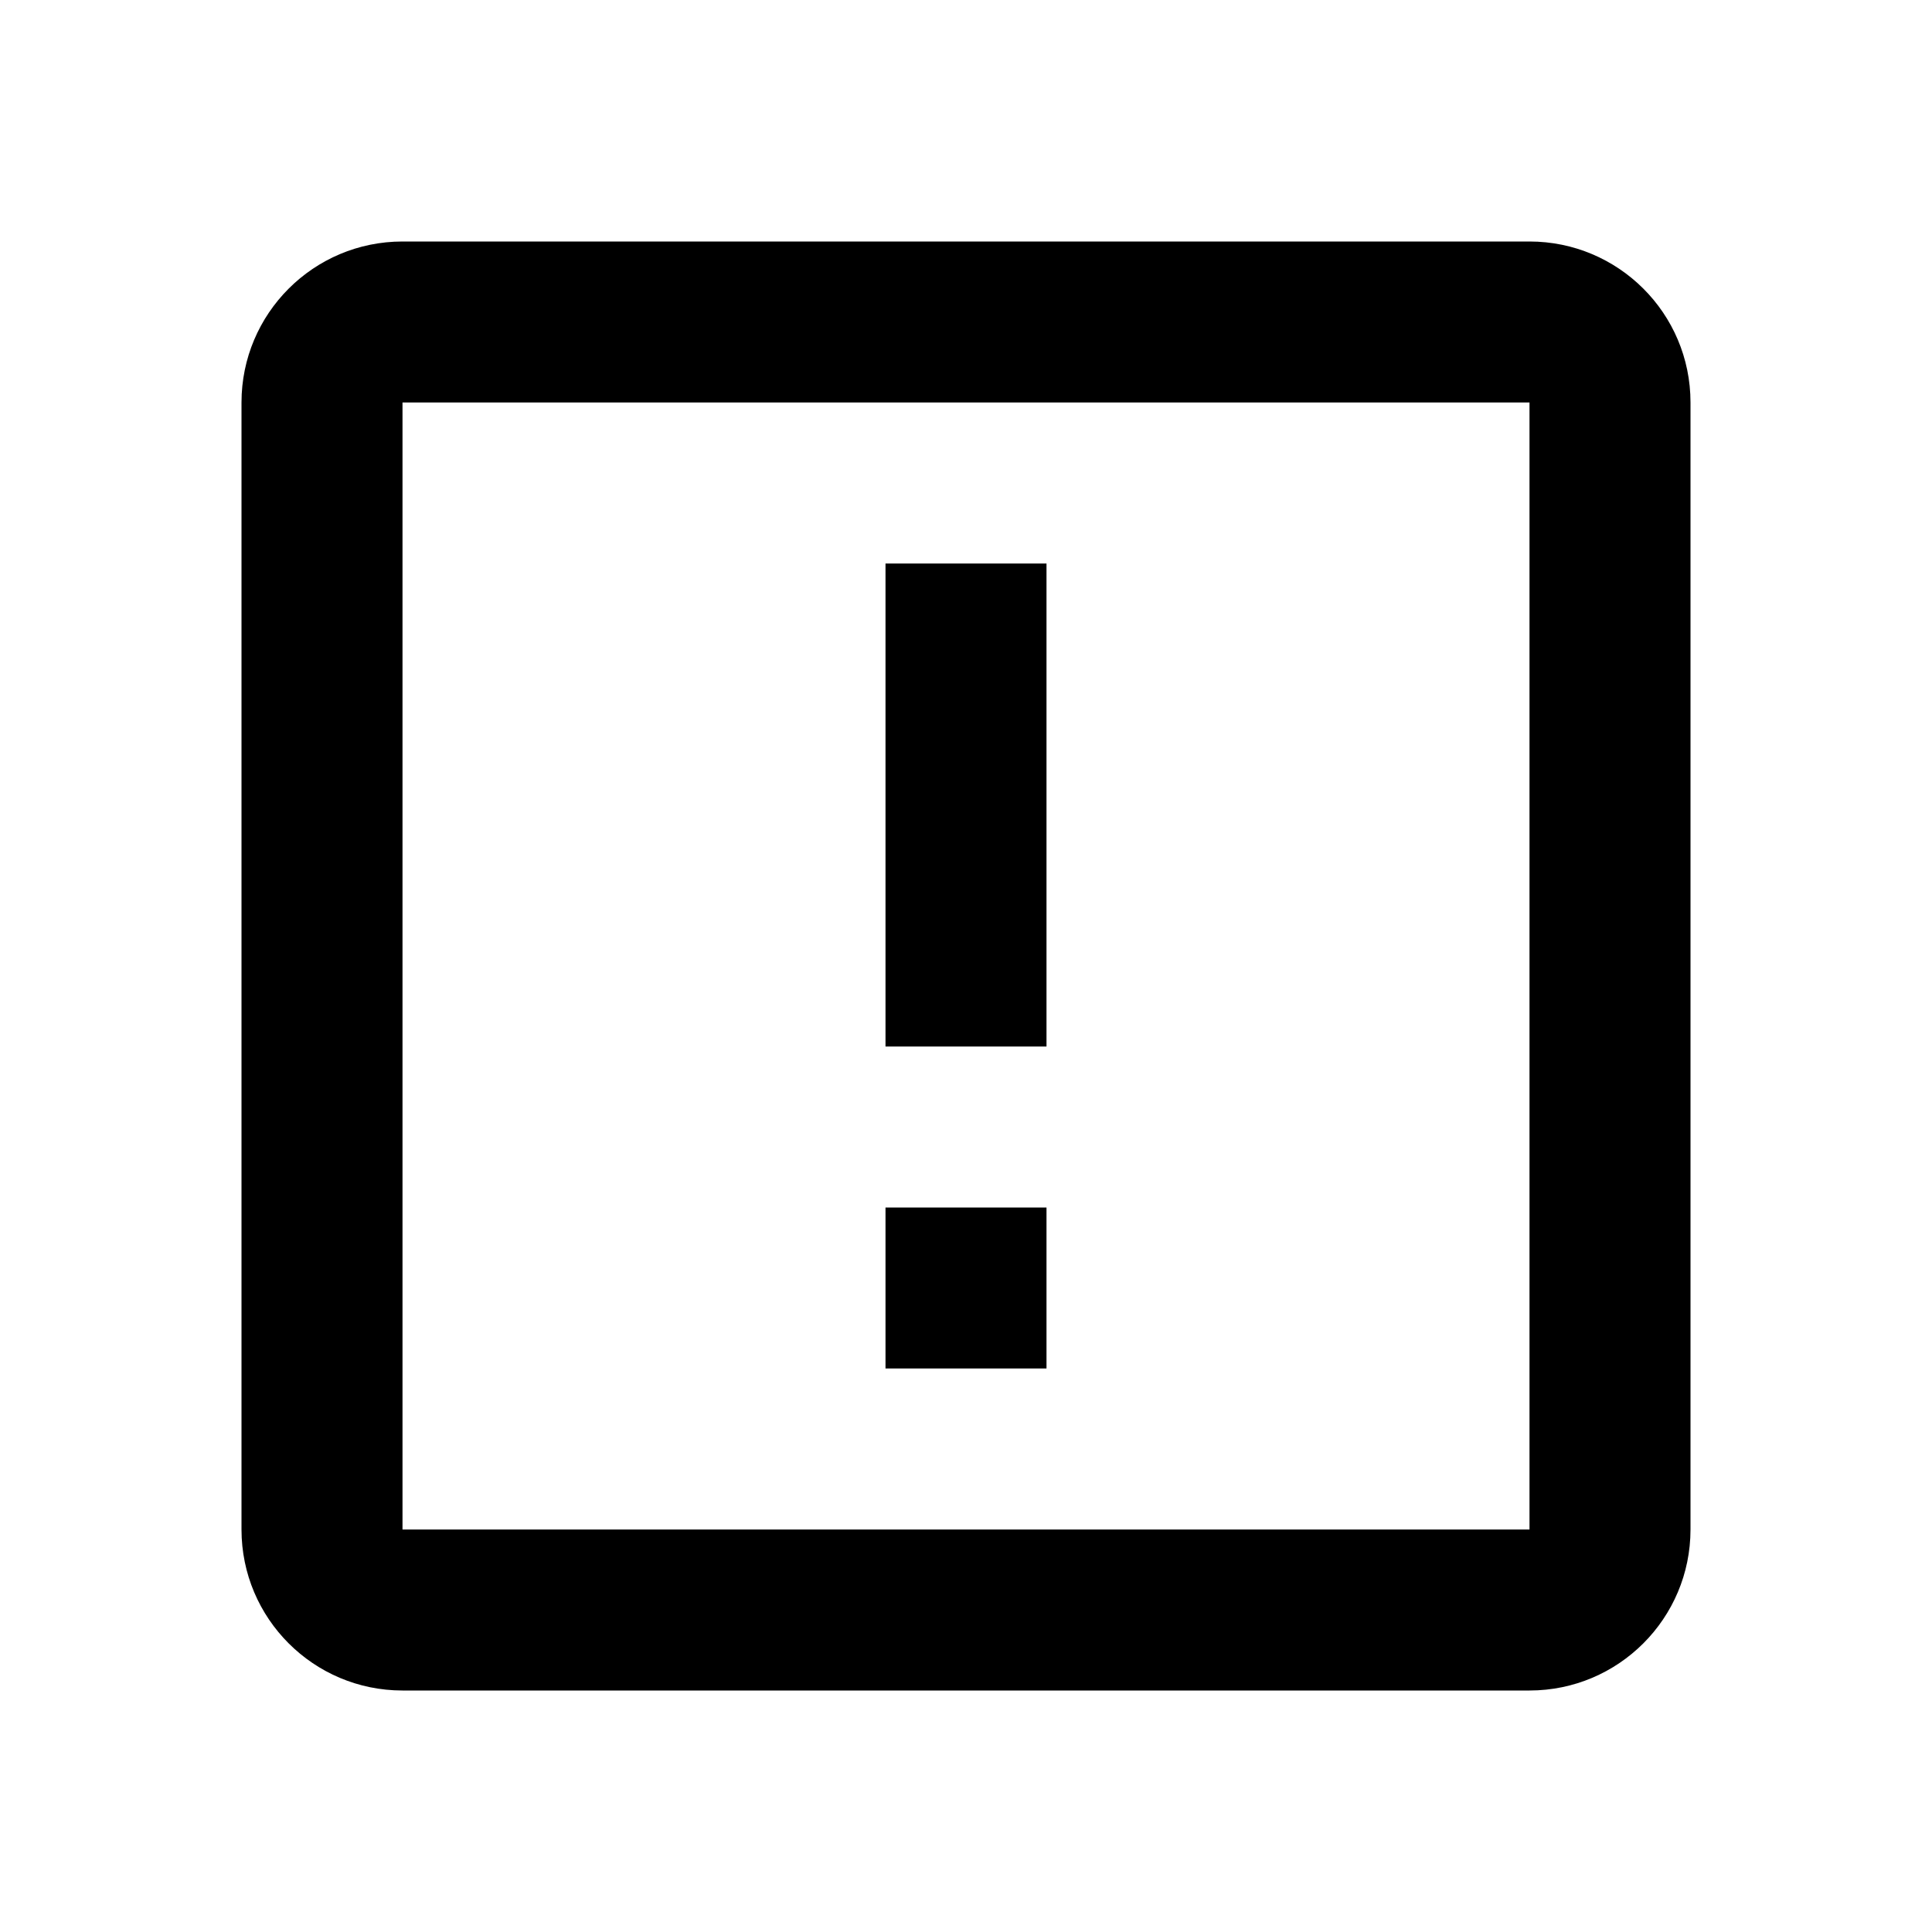
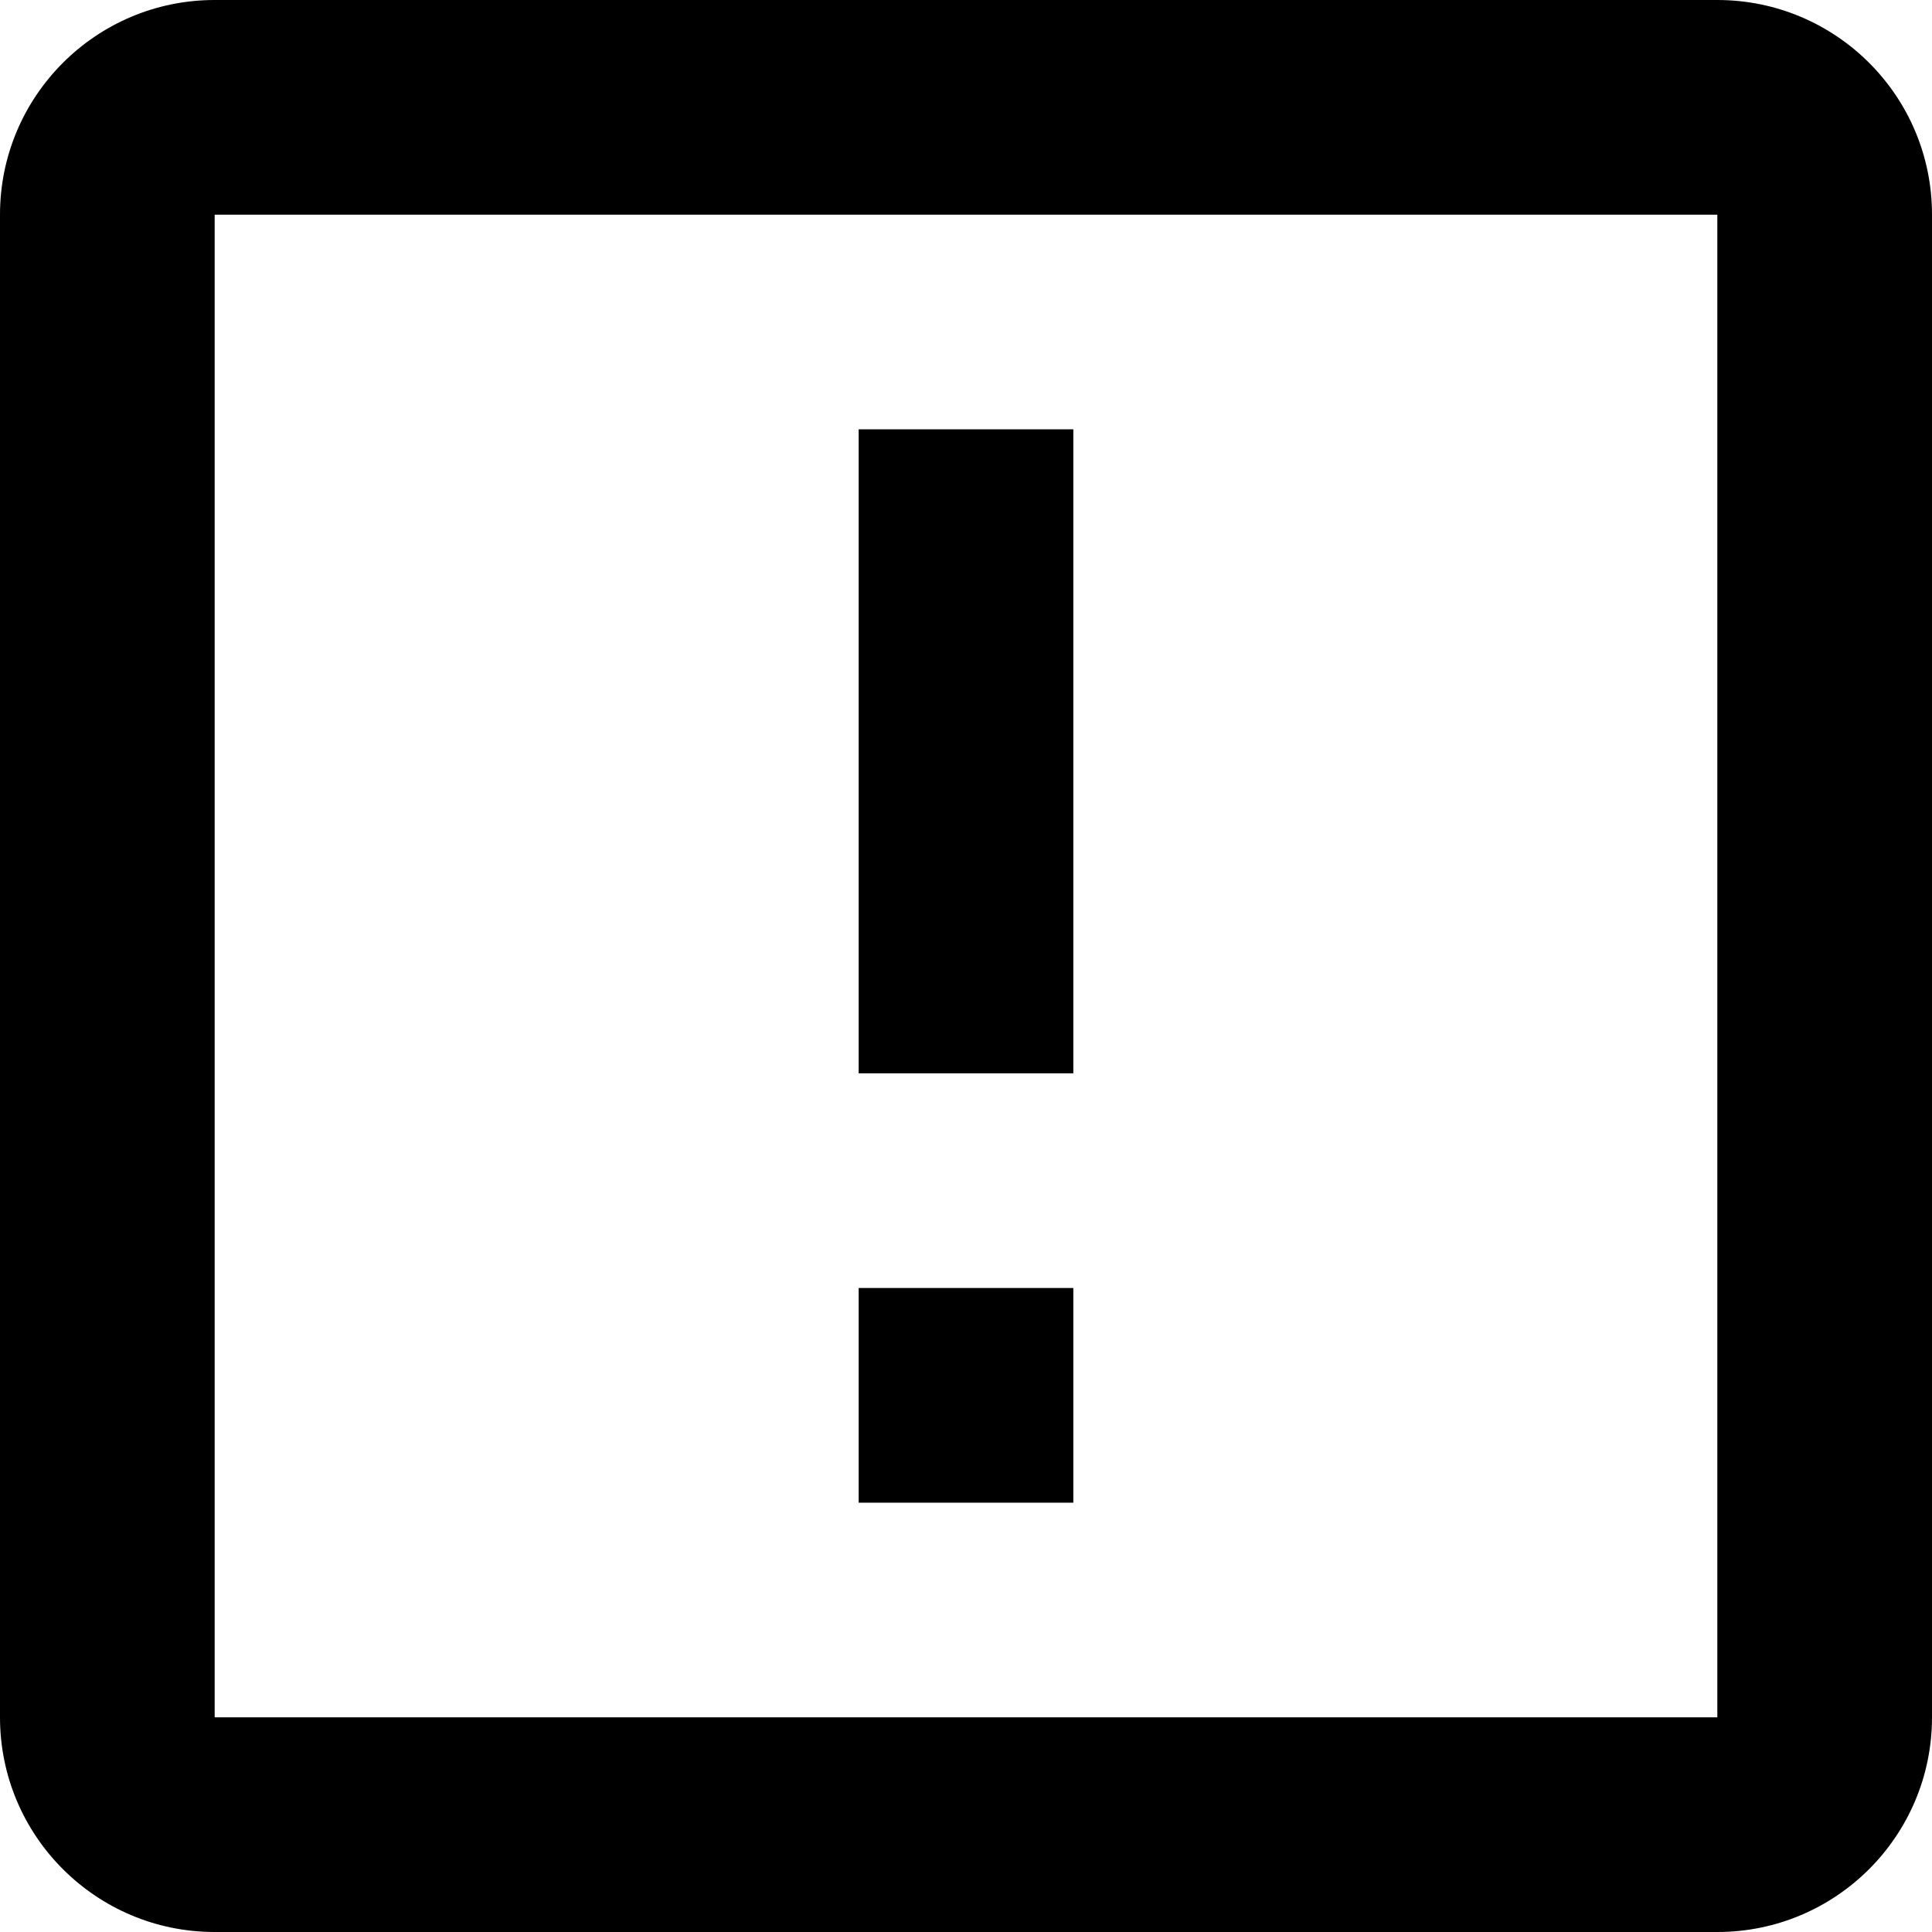
- <svg xmlns="http://www.w3.org/2000/svg" version="1.1" width="24" height="24" viewBox="0 0 24 24">
-   <path d="M19,19H5V5H19M19,3H5A2,2 0 0,0 3,5V19A2,2 0 0,0 5,21H19A2,2 0 0,0 21,19V5C21,3.89 20.1,3 19,3M11,15H13V17H11V15M11,7H13V13H11V7" />
+ <svg xmlns="http://www.w3.org/2000/svg" version="1.1" width="18" height="18" viewBox="0 0 18 18" id="svg140">
+   <defs id="defs144" />
+   <path d="M 16,16 H 2 V 2 H 16 M 16,0 H 2 A 2,2 0 0 0 0,2 v 14 a 2,2 0 0 0 2,2 h 14 a 2,2 0 0 0 2,-2 V 2 C 18,0.89 17.1,0 16,0 M 8,12 h 2 v 2 H 8 V 12 M 8,4 h 2 v 6 H 8 V 4" id="path138" />
</svg>
